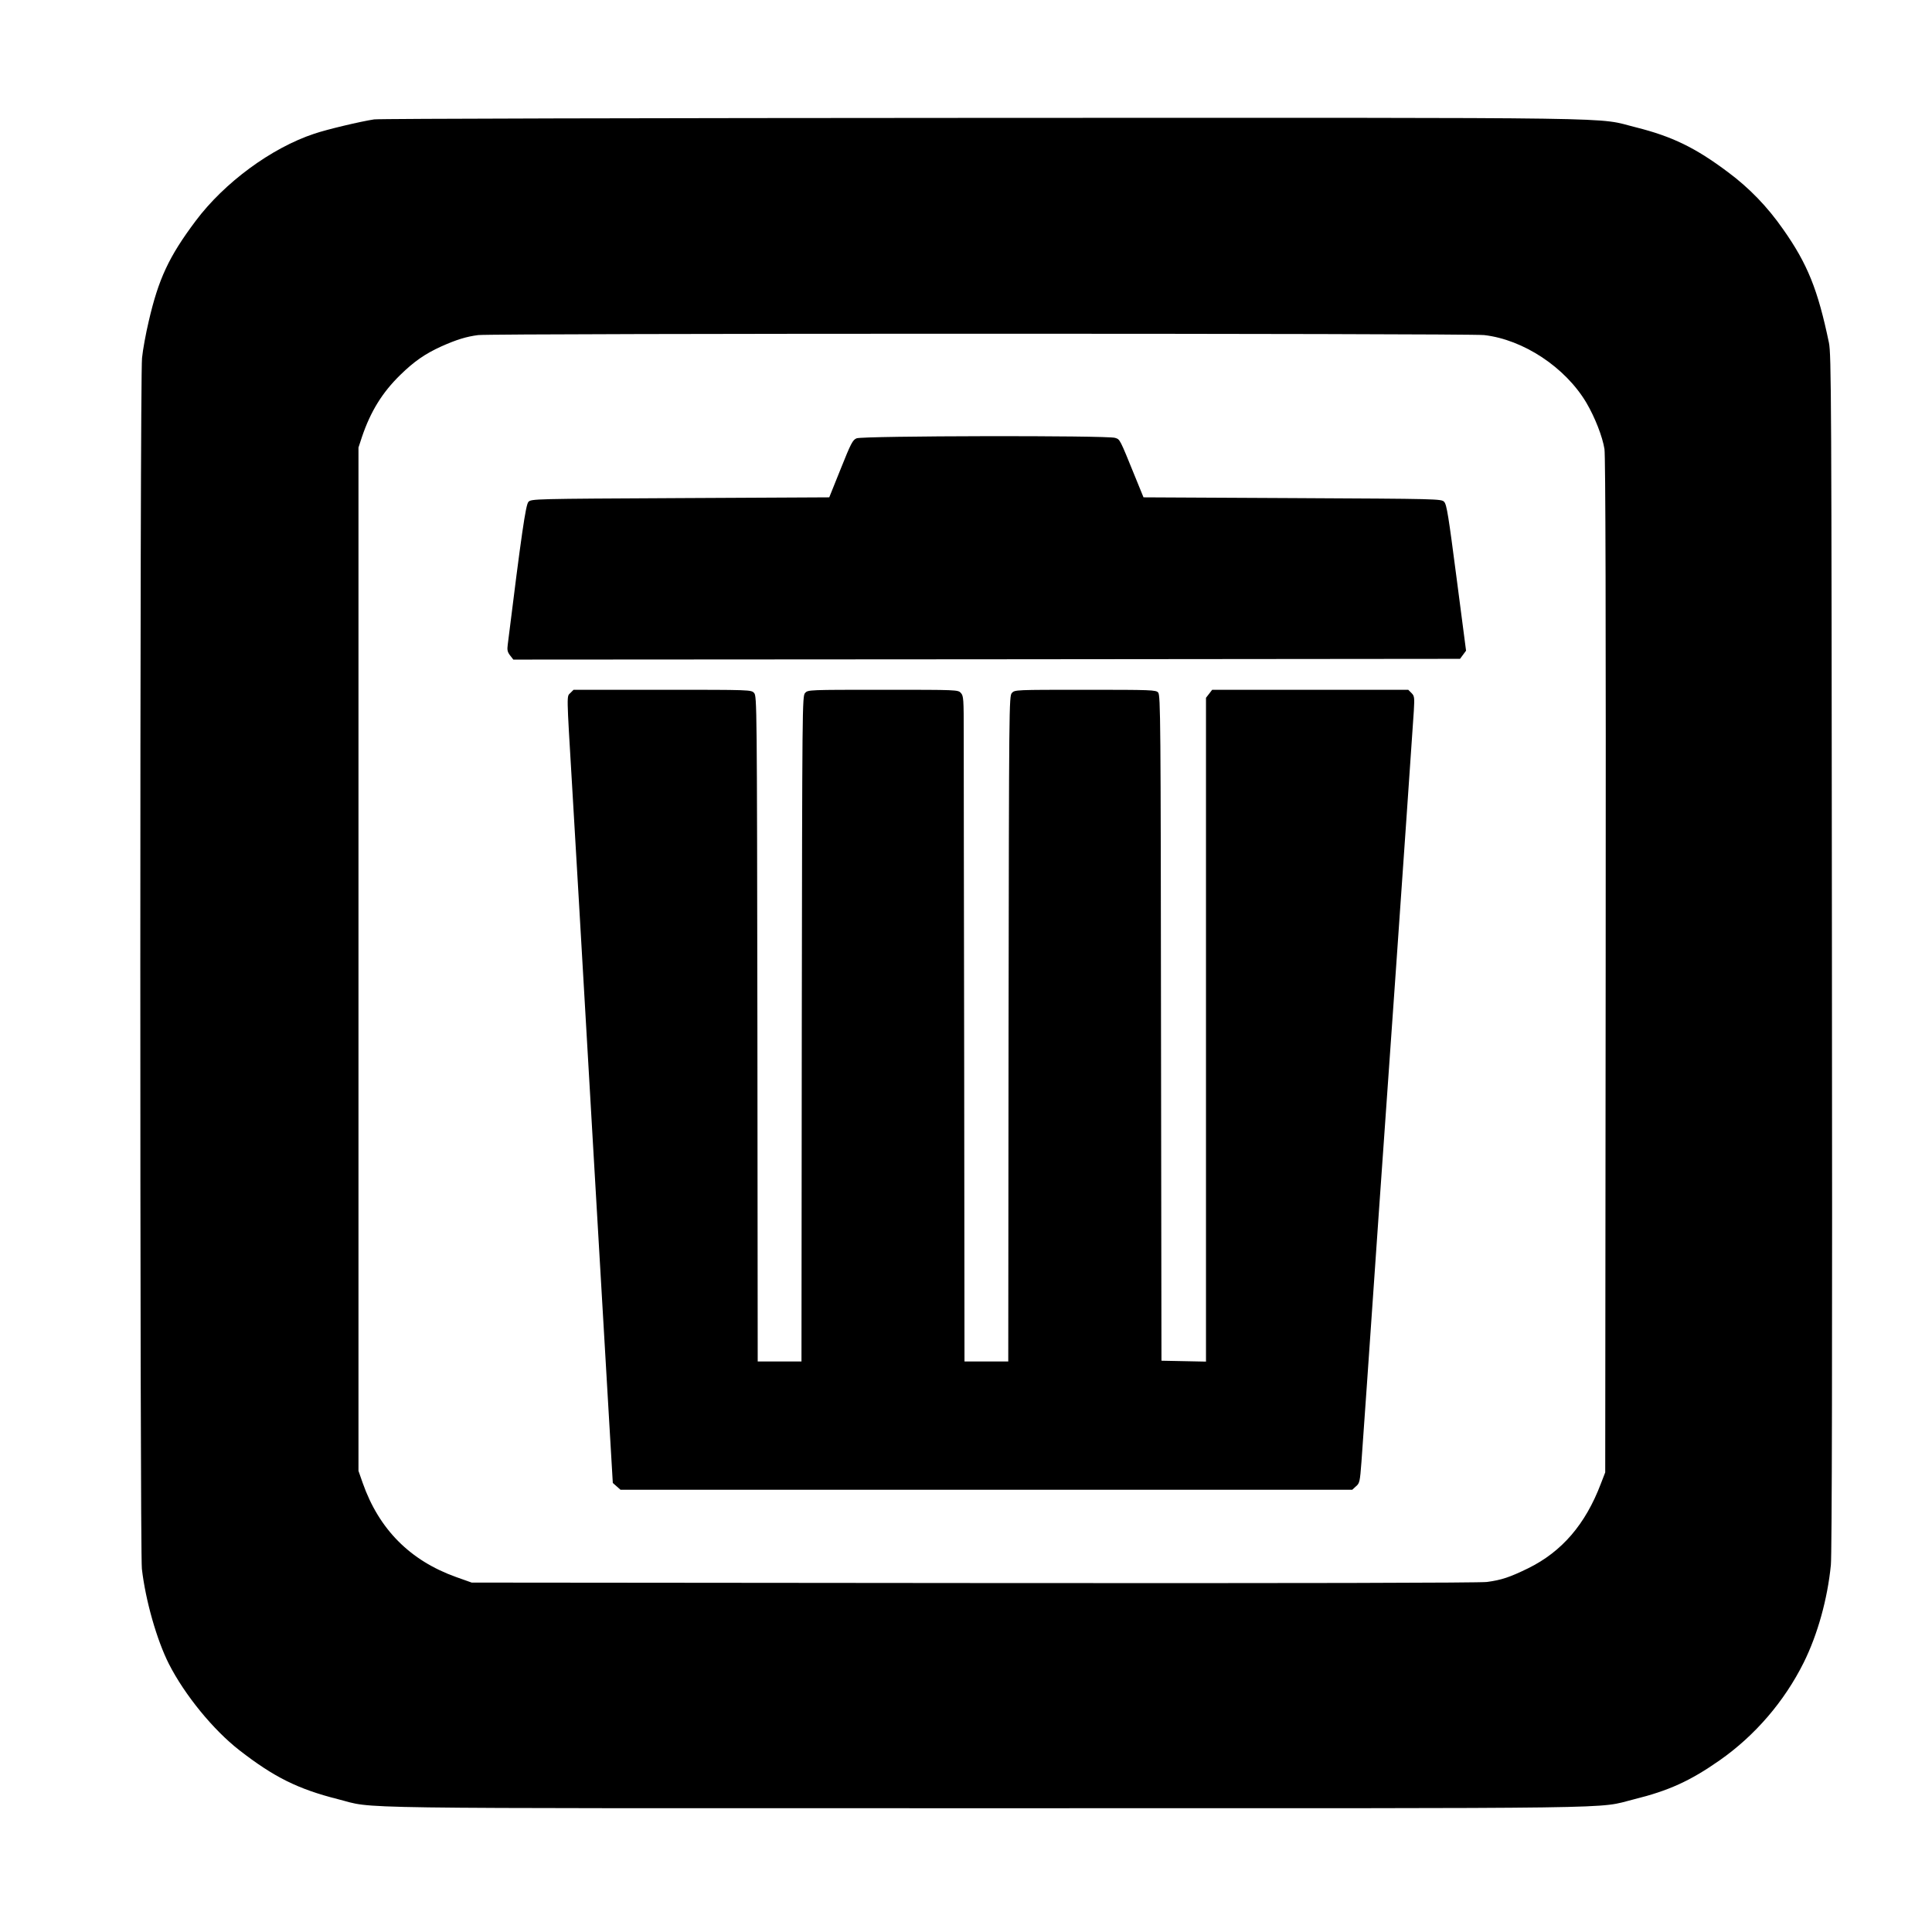
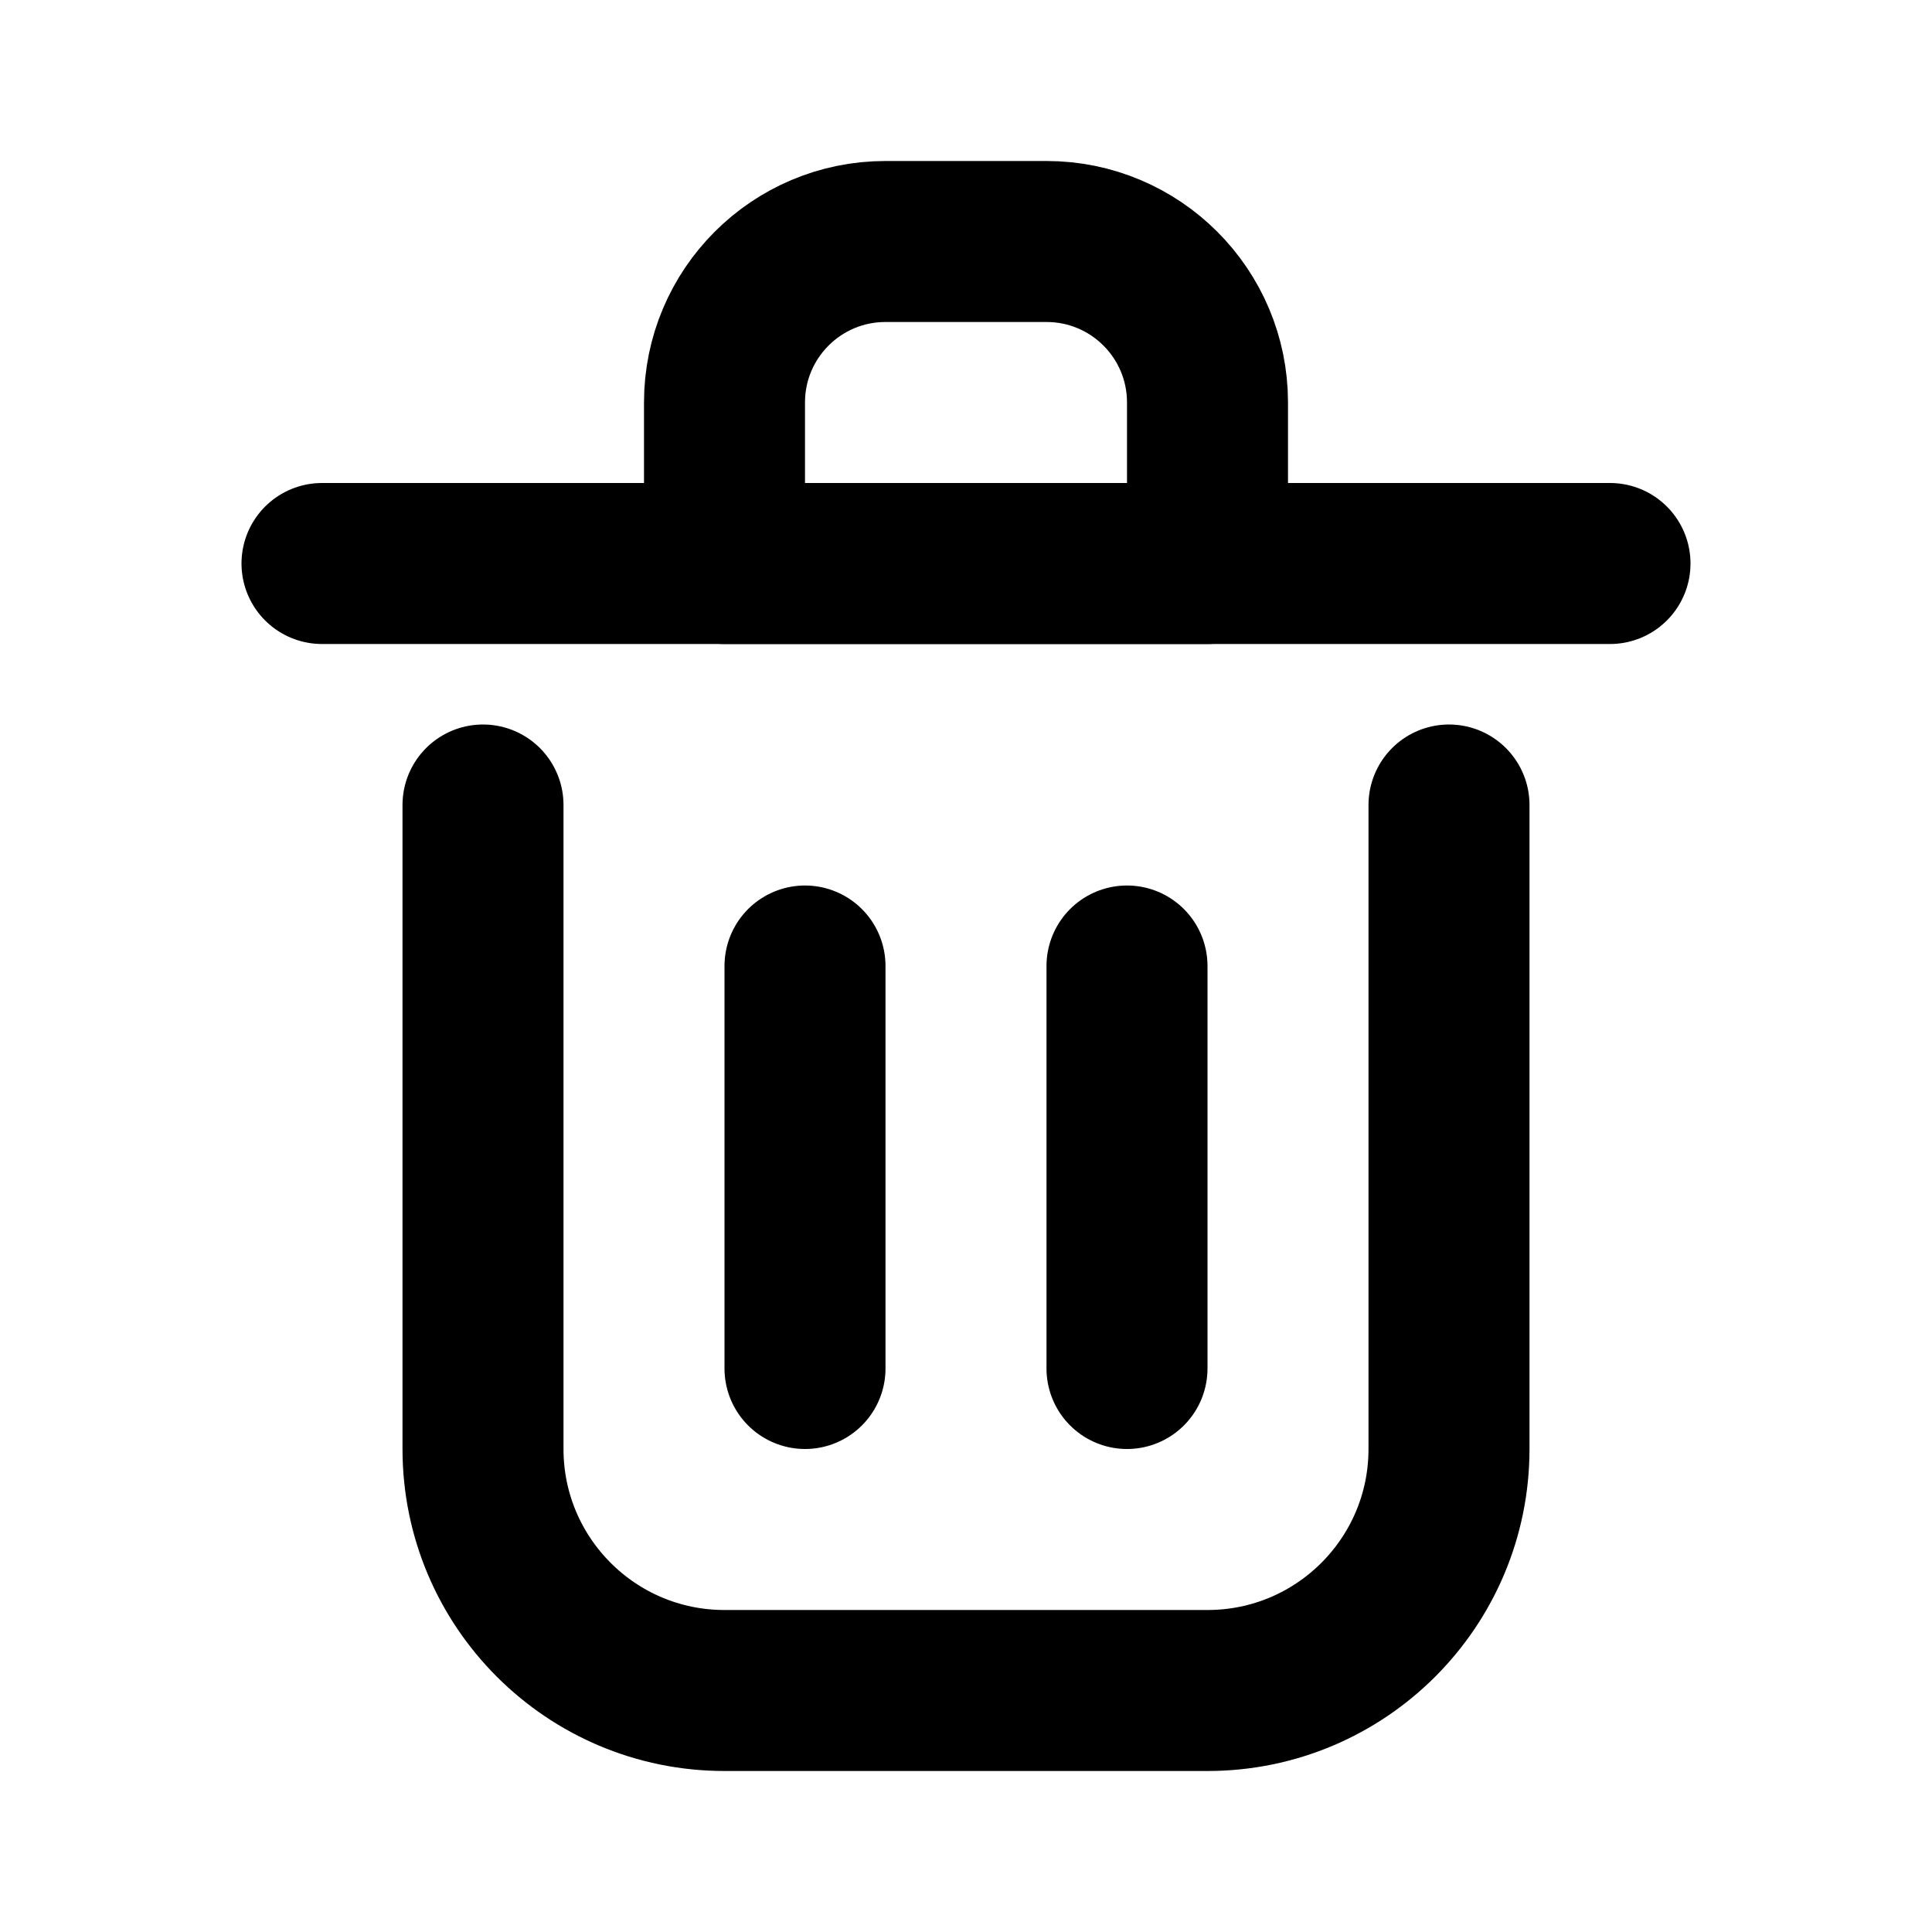
- <svg xmlns="http://www.w3.org/2000/svg" version="1.0" width="1280pt" height="1280pt" viewBox="0 0 1280 1280" preserveAspectRatio="xMidYMid meet">
-   <g transform="translate(0,1280) scale(0.1,-0.1)" fill="#000000" stroke="none">
-     <path d="M2479 12009 c-87 -13 -312 -66 -397 -95 -284 -94 -596 -324 -786 -578 -177 -236 -246 -384 -311 -666 -19 -80 -39 -189 -44 -242 -15 -133 -15 -7896 -1 -8022 24 -209 99 -472 179 -630 105 -206 294 -437 466 -571 230 -179 389 -258 654 -325 258 -65 -91 -60 4296 -60 4372 0 4031 -5 4290 59 230 57 372 121 569 259 234 164 428 390 556 647 92 185 158 422 180 647 7 69 10 1412 7 4058 -3 3717 -4 3960 -20 4040 -73 350 -141 521 -304 752 -104 149 -224 273 -364 377 -217 163 -371 237 -609 297 -279 69 80 64 -4320 63 -2192 -1 -4010 -5 -4041 -10z m7354 -1429 c260 -30 537 -213 677 -448 57 -97 107 -225 120 -307 7 -49 10 -1075 8 -3425 l-3 -3355 -29 -75 c-102 -269 -258 -450 -481 -560 -123 -60 -177 -78 -274 -91 -50 -6 -1237 -9 -3401 -7 l-3325 3 -104 37 c-304 109 -510 316 -618 623 l-28 80 0 3390 0 3390 23 70 c57 169 135 295 254 411 91 89 164 140 272 189 101 45 166 65 244 75 103 12 6560 12 6665 0z" />
-     <path d="M5675 9896 c-26 -11 -37 -32 -105 -202 l-76 -189 -987 -5 c-970 -5 -987 -5 -1006 -25 -18 -19 -46 -212 -137 -945 -5 -36 -2 -50 16 -73 l21 -27 3136 2 3136 3 20 27 20 27 -63 483 c-53 407 -65 486 -82 503 -18 20 -35 20 -1005 25 l-987 5 -53 130 c-106 261 -102 253 -135 264 -48 17 -1673 14 -1713 -3z" />
-     <path d="M3779 8209 c-25 -25 -26 11 11 -609 11 -184 31 -528 45 -765 26 -456 158 -2721 200 -3435 l25 -425 25 -22 26 -23 2424 0 2424 0 25 23 c24 20 26 31 36 162 9 127 49 689 115 1650 24 344 49 701 115 1635 38 544 109 1566 117 1691 5 89 4 98 -16 118 l-21 21 -649 0 -650 0 -20 -26 -21 -27 0 -2199 0 -2199 -147 3 -148 3 -3 2204 c-2 2034 -3 2206 -19 2223 -15 17 -44 18 -483 18 -462 0 -467 0 -486 -21 -19 -21 -19 -74 -22 -2225 l-2 -2204 -145 0 -145 0 -2 1948 c-2 1071 -3 2062 -3 2203 0 239 -1 258 -19 278 -19 21 -23 21 -516 21 -492 0 -497 0 -516 -21 -19 -21 -19 -74 -22 -2225 l-2 -2204 -145 0 -145 0 -2 2204 c-3 2151 -3 2204 -22 2225 -19 21 -22 21 -608 21 l-588 0 -21 -21z" />
-   </g>
+ <svg xmlns="http://www.w3.org/2000/svg" width="800px" height="800px" viewBox="0 0 24 24" fill="none">
+   <path d="M10 12V17" stroke="#000000" stroke-width="2" stroke-linecap="round" stroke-linejoin="round" />
+   <path d="M14 12V17" stroke="#000000" stroke-width="2" stroke-linecap="round" stroke-linejoin="round" />
+   <path d="M4 7H20" stroke="#000000" stroke-width="2" stroke-linecap="round" stroke-linejoin="round" />
+   <path d="M6 10V18C6 19.657 7.343 21 9 21H15C16.657 21 18 19.657 18 18V10" stroke="#000000" stroke-width="2" stroke-linecap="round" stroke-linejoin="round" />
+   <path d="M9 5C9 3.895 9.895 3 11 3H13C14.105 3 15 3.895 15 5V7H9V5Z" stroke="#000000" stroke-width="2" stroke-linecap="round" stroke-linejoin="round" />
</svg>
